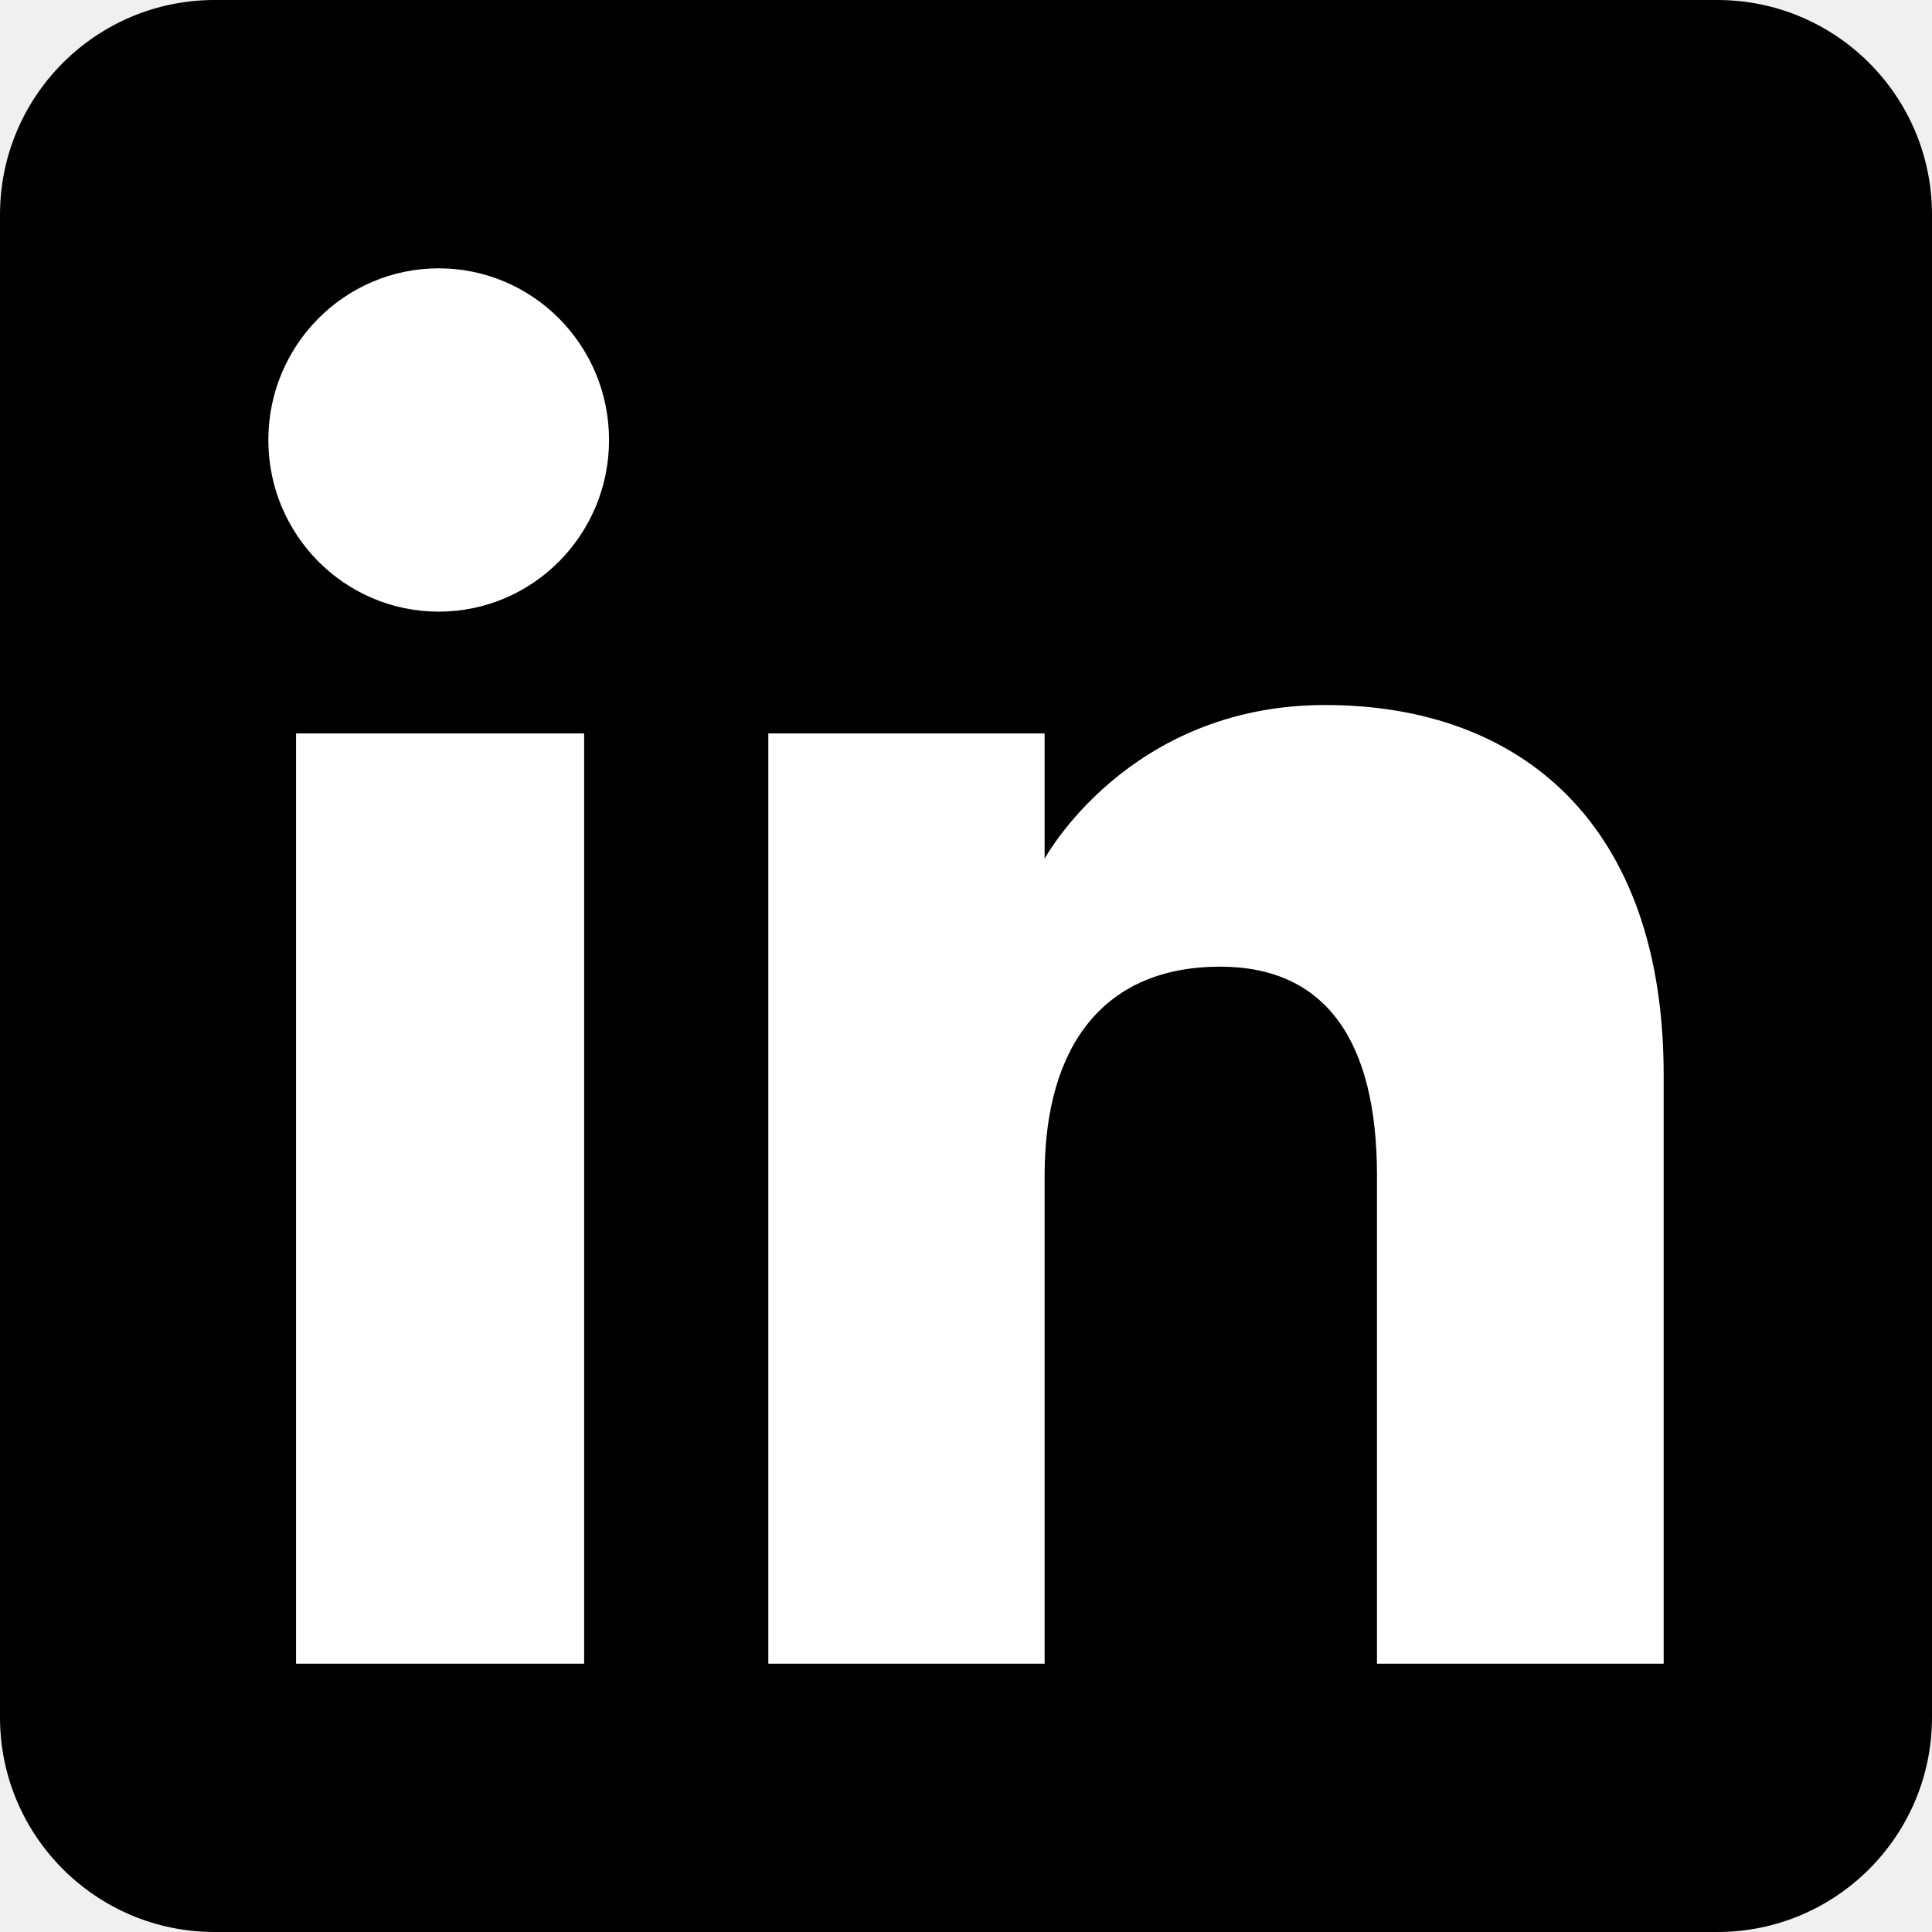
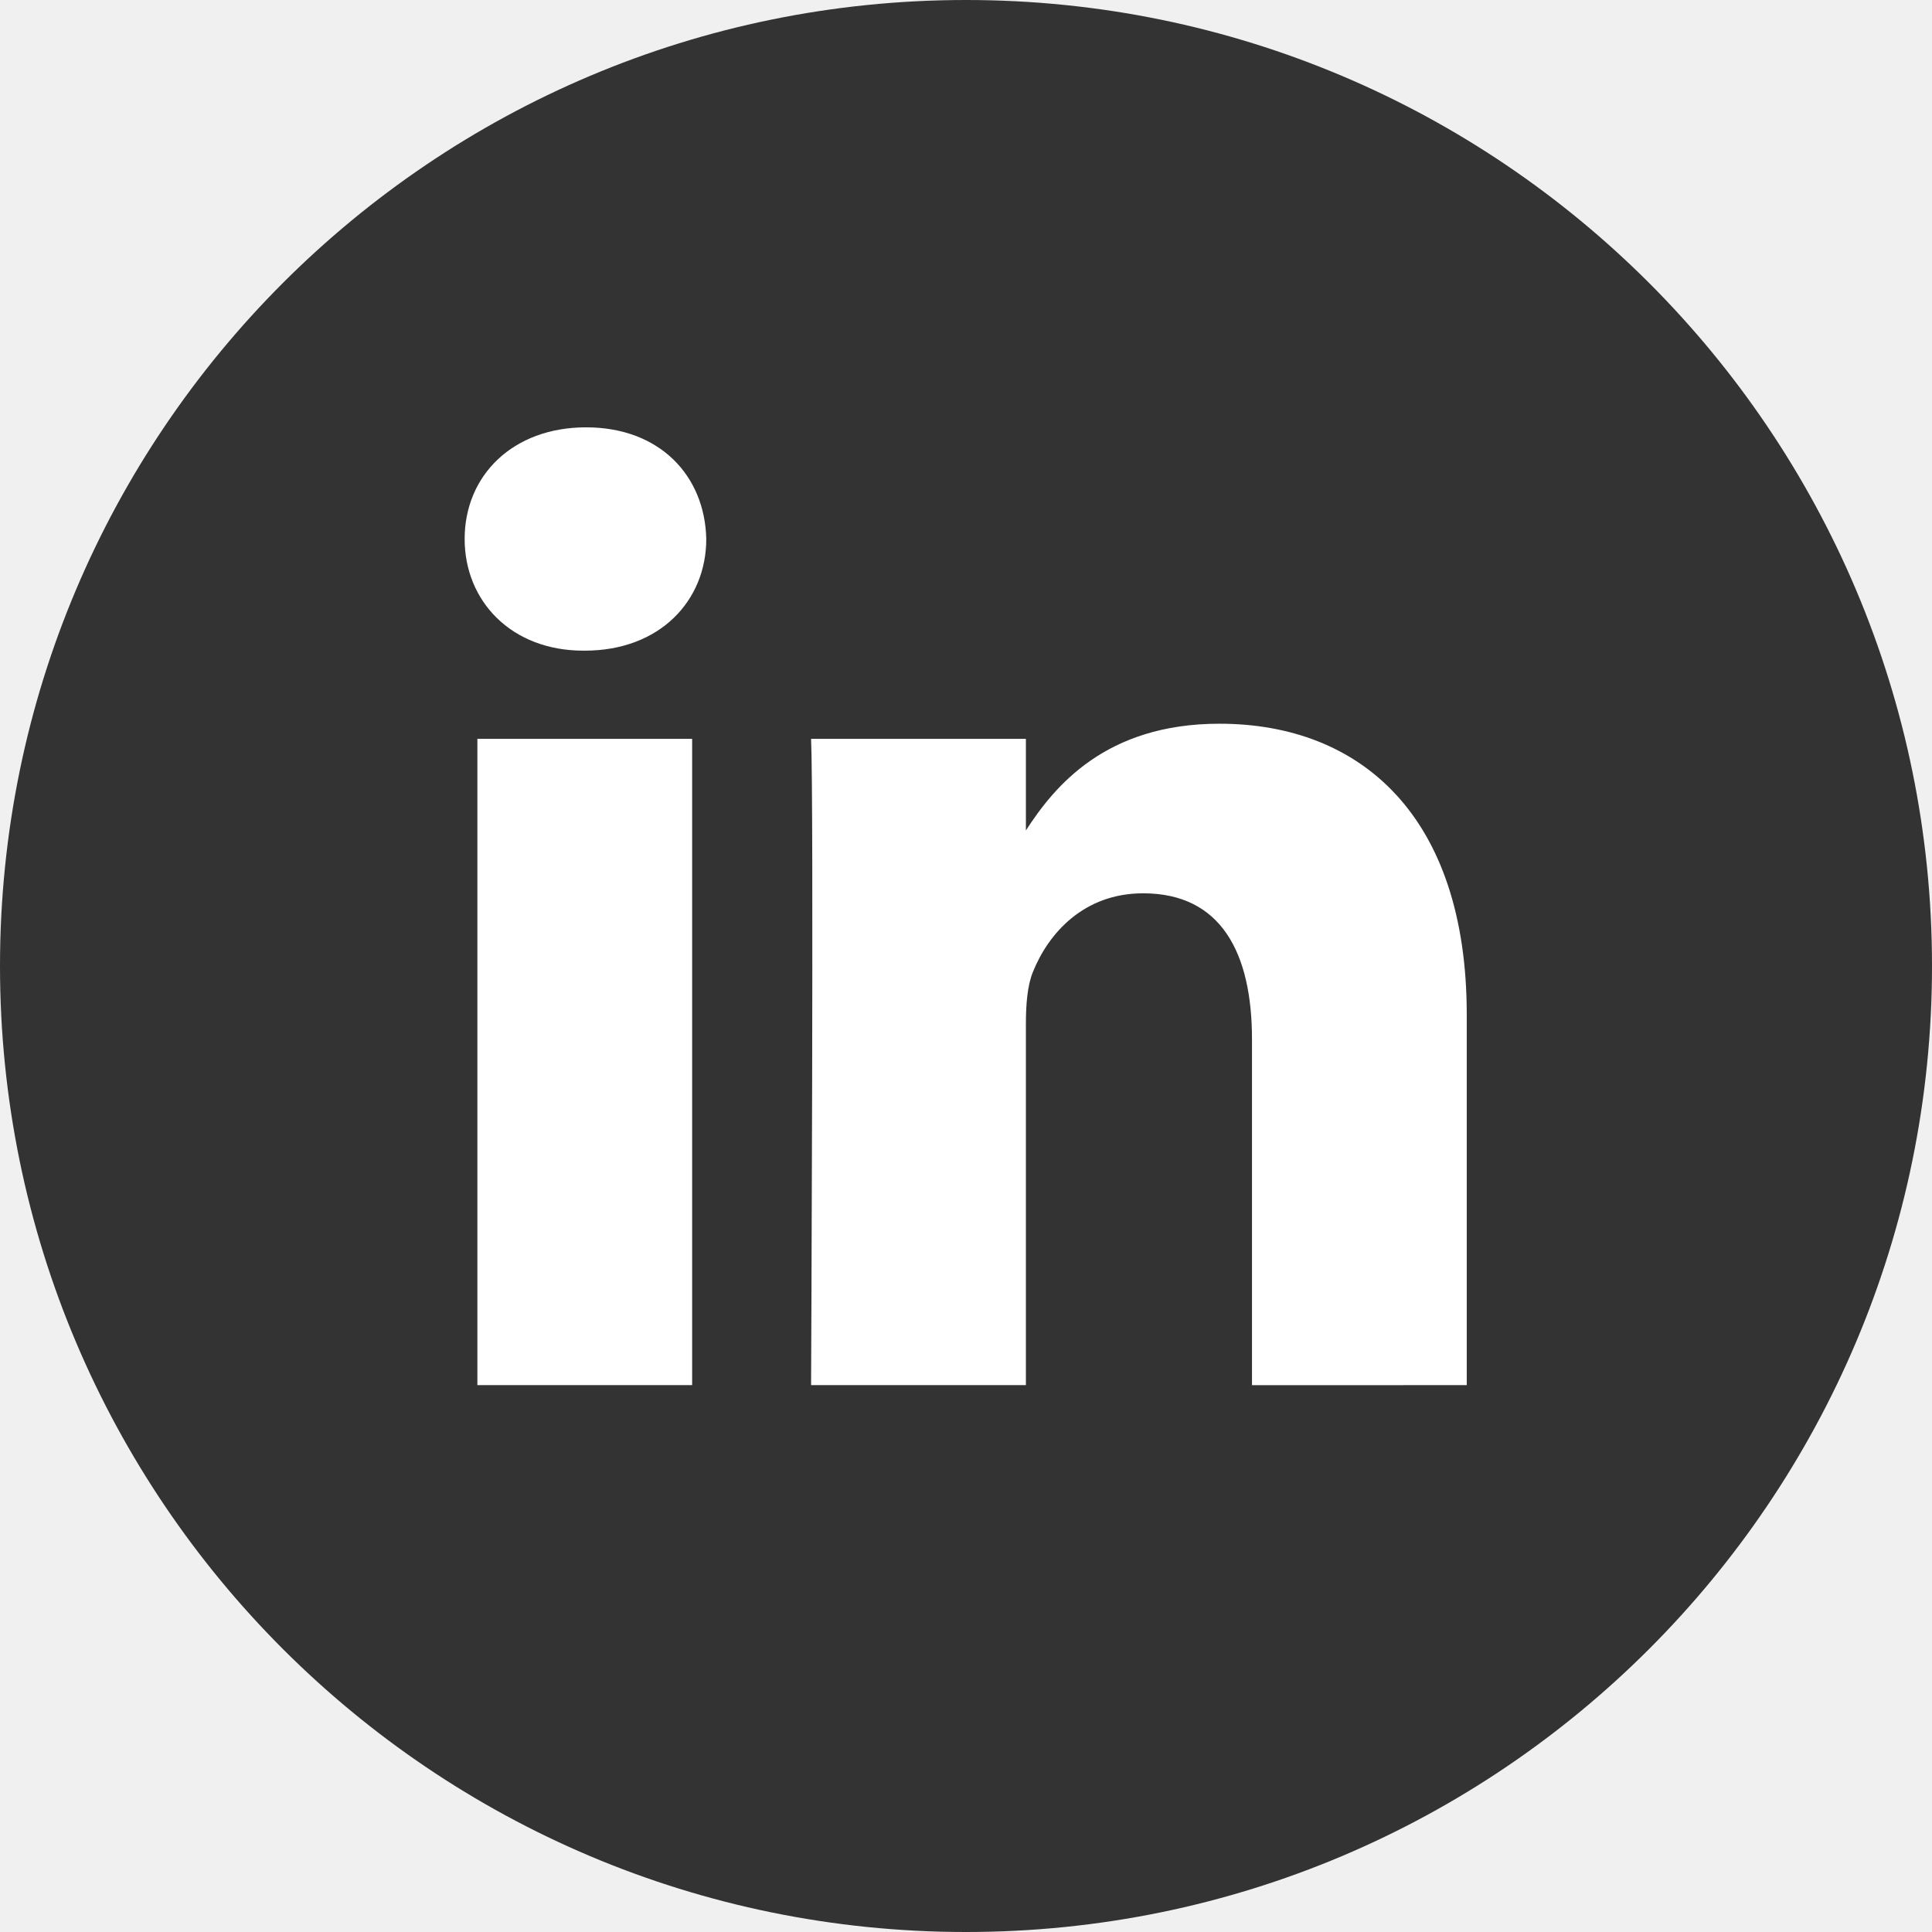
- <svg xmlns="http://www.w3.org/2000/svg" viewBox="0 0 72 72" version="1.1">
-   <defs />
-   <g id="Page-1" stroke="none" stroke-width="1" fill="none" fill-rule="evenodd">
-     <g id="Social-Icons---Rounded-Black" transform="translate(-376, -267)">
-       <g id="Linkedin" transform="translate(376, 267)">
-         <path d="M8,72 L64,72 C68.418,72 72,68.418 72,64 L72,8 C72,3.582 68.418,-8.11624501e-16 64,0 L8,0 C3.582,8.11624501e-16 -5.41083001e-16,3.582 0,8 L0,64 C5.41083001e-16,68.418 3.582,72 8,72 Z" id="Rounded" fill="#000000" />
-         <path d="M62,62 L51.316,62 L51.316,43.802 C51.316,38.813 49.42,36.025 45.471,36.025 C41.175,36.025 38.93,38.926 38.93,43.802 L38.93,62 L28.633,62 L28.633,27.333 L38.93,27.333 L38.93,32.003 C38.93,32.003 42.026,26.274 49.383,26.274 C56.736,26.274 62,30.764 62,40.051 L62,62 Z M16.349,22.794 C12.842,22.794 10,19.93 10,16.397 C10,12.864 12.842,10 16.349,10 C19.857,10 22.697,12.864 22.697,16.397 C22.697,19.93 19.857,22.794 16.349,22.794 Z M11.033,62 L21.769,62 L21.769,27.333 L11.033,27.333 L11.033,62 Z" fill="#FFFFFF" />
-       </g>
+ <svg xmlns="http://www.w3.org/2000/svg" enable-background="new 0 0 32 32" version="1.1" viewBox="0 0 32 32" xml:space="preserve">
+   <g id="Flat_copy">
+     <g>
+       <path d="M16,0C7.163,0,0,7.163,0,16c0,8.836,7.163,16,16,16s16-7.164,16-16C32,7.163,24.837,0,16,0z" fill="#333333" />
    </g>
+     <path d="M24.294,22.942v-6.137c0-3.288-1.755-4.818-4.096-4.818c-1.889,0-2.735,1.039-3.206,1.768v-1.517h-3.558   c0.047,1.005,0,10.704,0,10.704h3.558v-5.978c0-0.319,0.023-0.639,0.117-0.867c0.257-0.639,0.842-1.301,1.825-1.301   c1.288,0,1.803,0.981,1.803,2.42v5.727L24.294,22.942L24.294,22.942z M9.685,10.777c1.24,0,2.013-0.823,2.013-1.85   c-0.023-1.05-0.773-1.849-1.99-1.849S7.696,7.877,7.696,8.927c0,1.028,0.772,1.85,1.967,1.85H9.685z M11.464,22.942V12.238H7.907   v10.704H11.464z" fill="#FFFFFF" />
  </g>
</svg>
